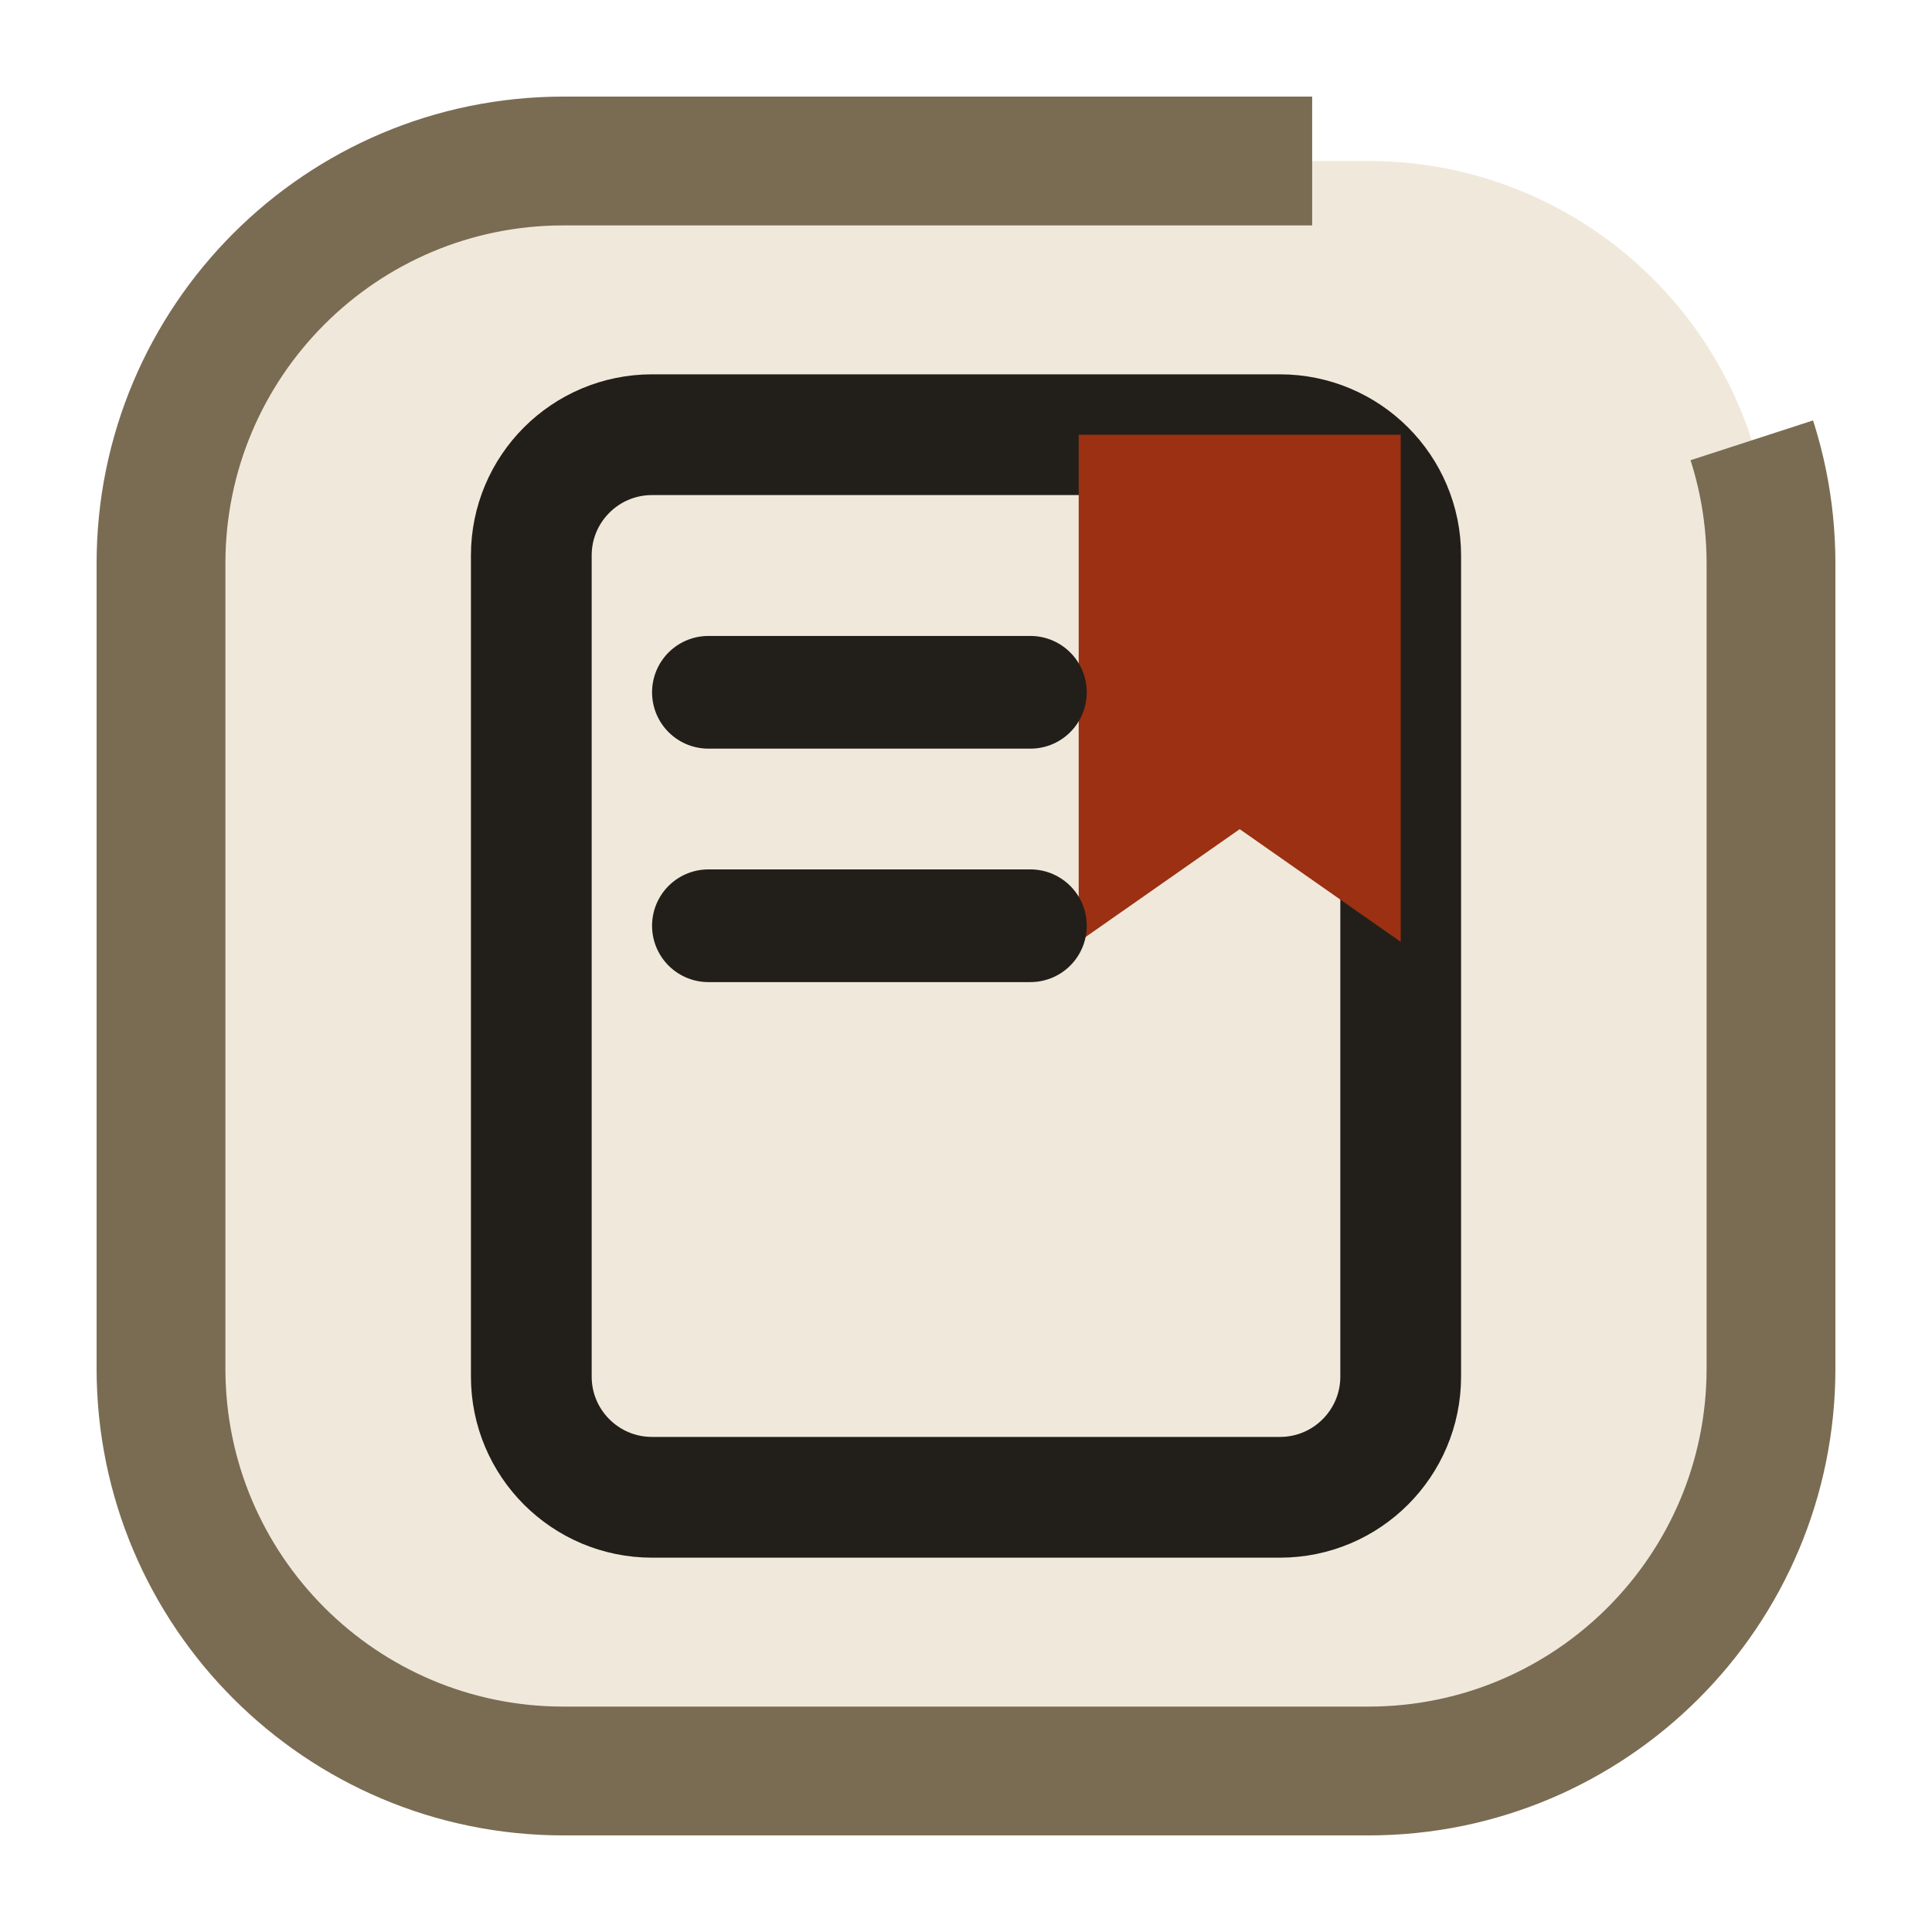
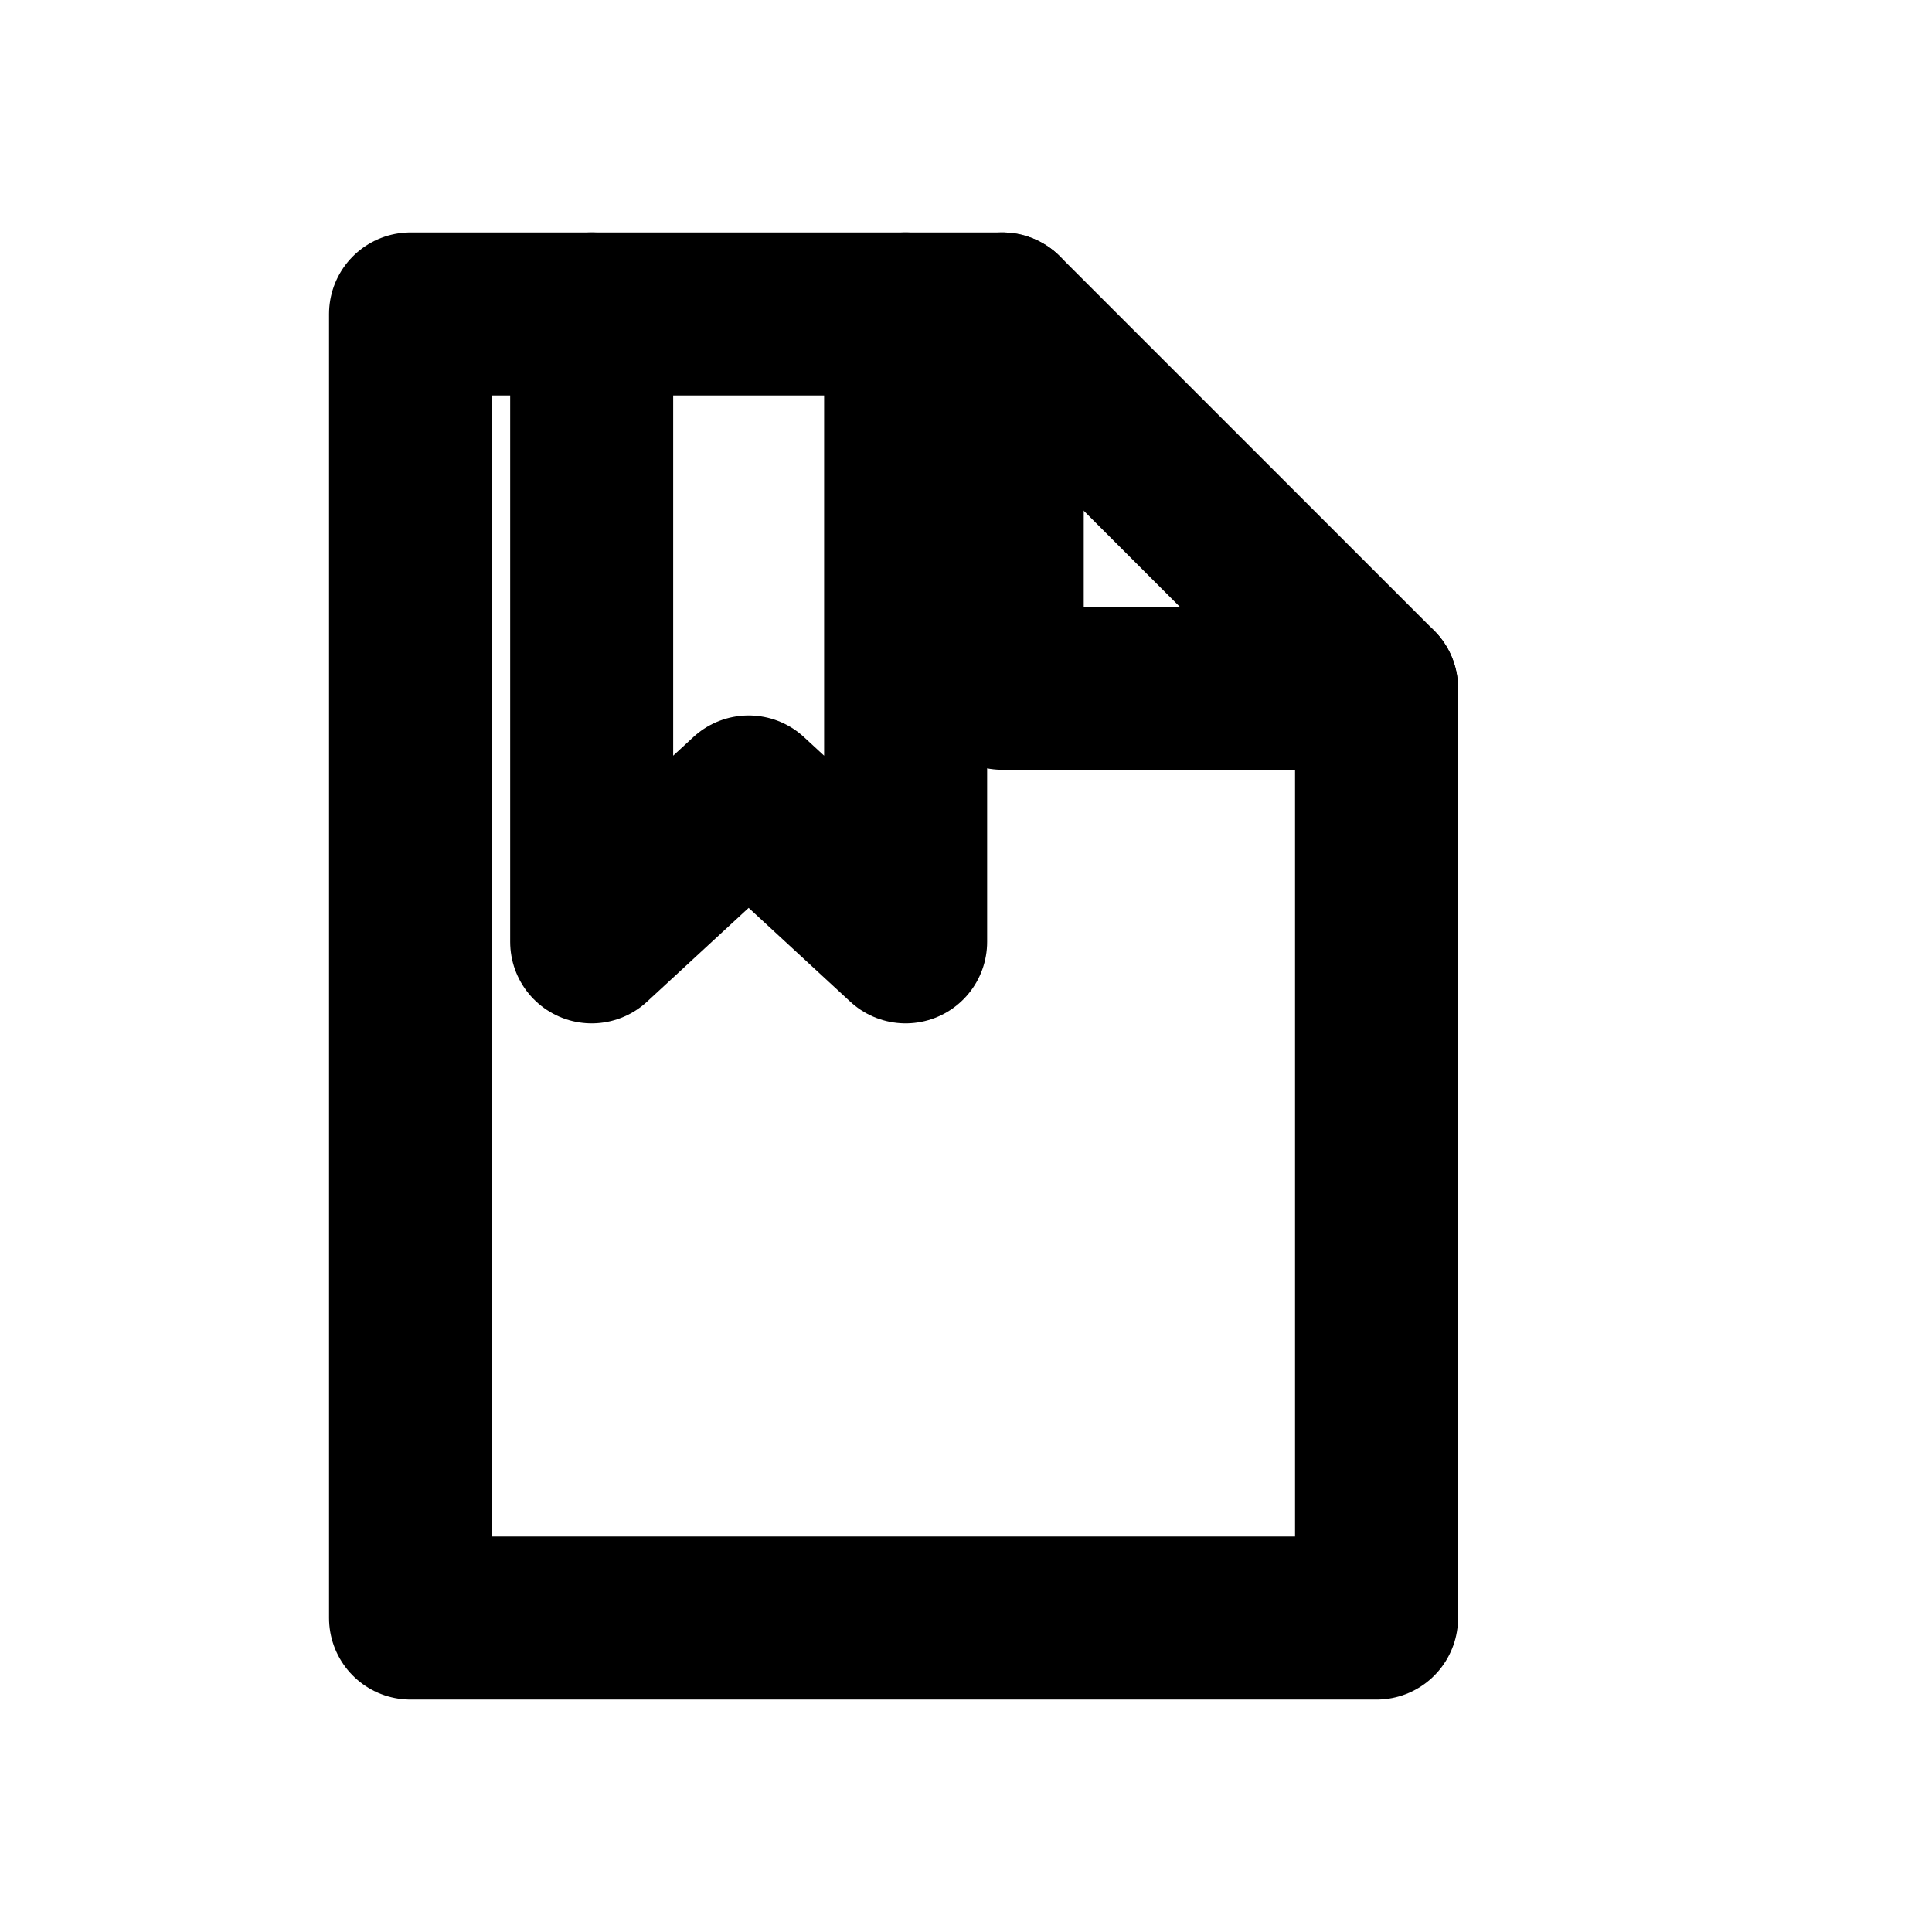
- <svg xmlns="http://www.w3.org/2000/svg" viewBox="0 0 24 24" width="24" height="24" role="img">
-   <rect x="2" y="2" width="20" height="20" rx="5" fill="#f0e9db" />
-   <path d="M7 2H17A5 5 0 0 1 22 7V17A5 5 0 0 1 17 22H7A5 5 0 0 1 2 17V7A5 5 0 0 1 7 2Z" fill="none" stroke="#7a6c52" stroke-width="1.6" stroke-dasharray="71.4 7" stroke-dashoffset="62.1" />
-   <path d="M8.1 5.4H15.9A1.5 1.5 0 0 1 17.4 6.9V17.1A1.5 1.5 0 0 1 15.9 18.6H8.1A1.5 1.5 0 0 1 6.6 17.1V6.9A1.5 1.5 0 0 1 8.1 5.4Z" fill="none" stroke="#221f1a" stroke-width="1.5" stroke-linejoin="round" />
-   <path d="M13.4 5.4h4v6.3l-2-1.4-2 1.4Z" fill="#9c3012" />
-   <path d="M8.8 8.6h4M8.8 11.5h4" fill="none" stroke="#221f1a" stroke-width="1.4" stroke-linecap="round" stroke-linejoin="round" />
+ <svg xmlns="http://www.w3.org/2000/svg" viewBox="0 0 16 16" width="16" height="16" role="img" fill="none" stroke="currentColor" stroke-width="1.35" stroke-linecap="round" stroke-linejoin="round">
+   <path d="M3.4 2.6h4.9l3.1 3.1v7.7H3.4z" />
+   <path d="M8.3 2.6v3.1h3.1" />
+   <path d="M4.9 2.6v5.2l1.3-1.2 1.3 1.2V2.6" />
</svg>
